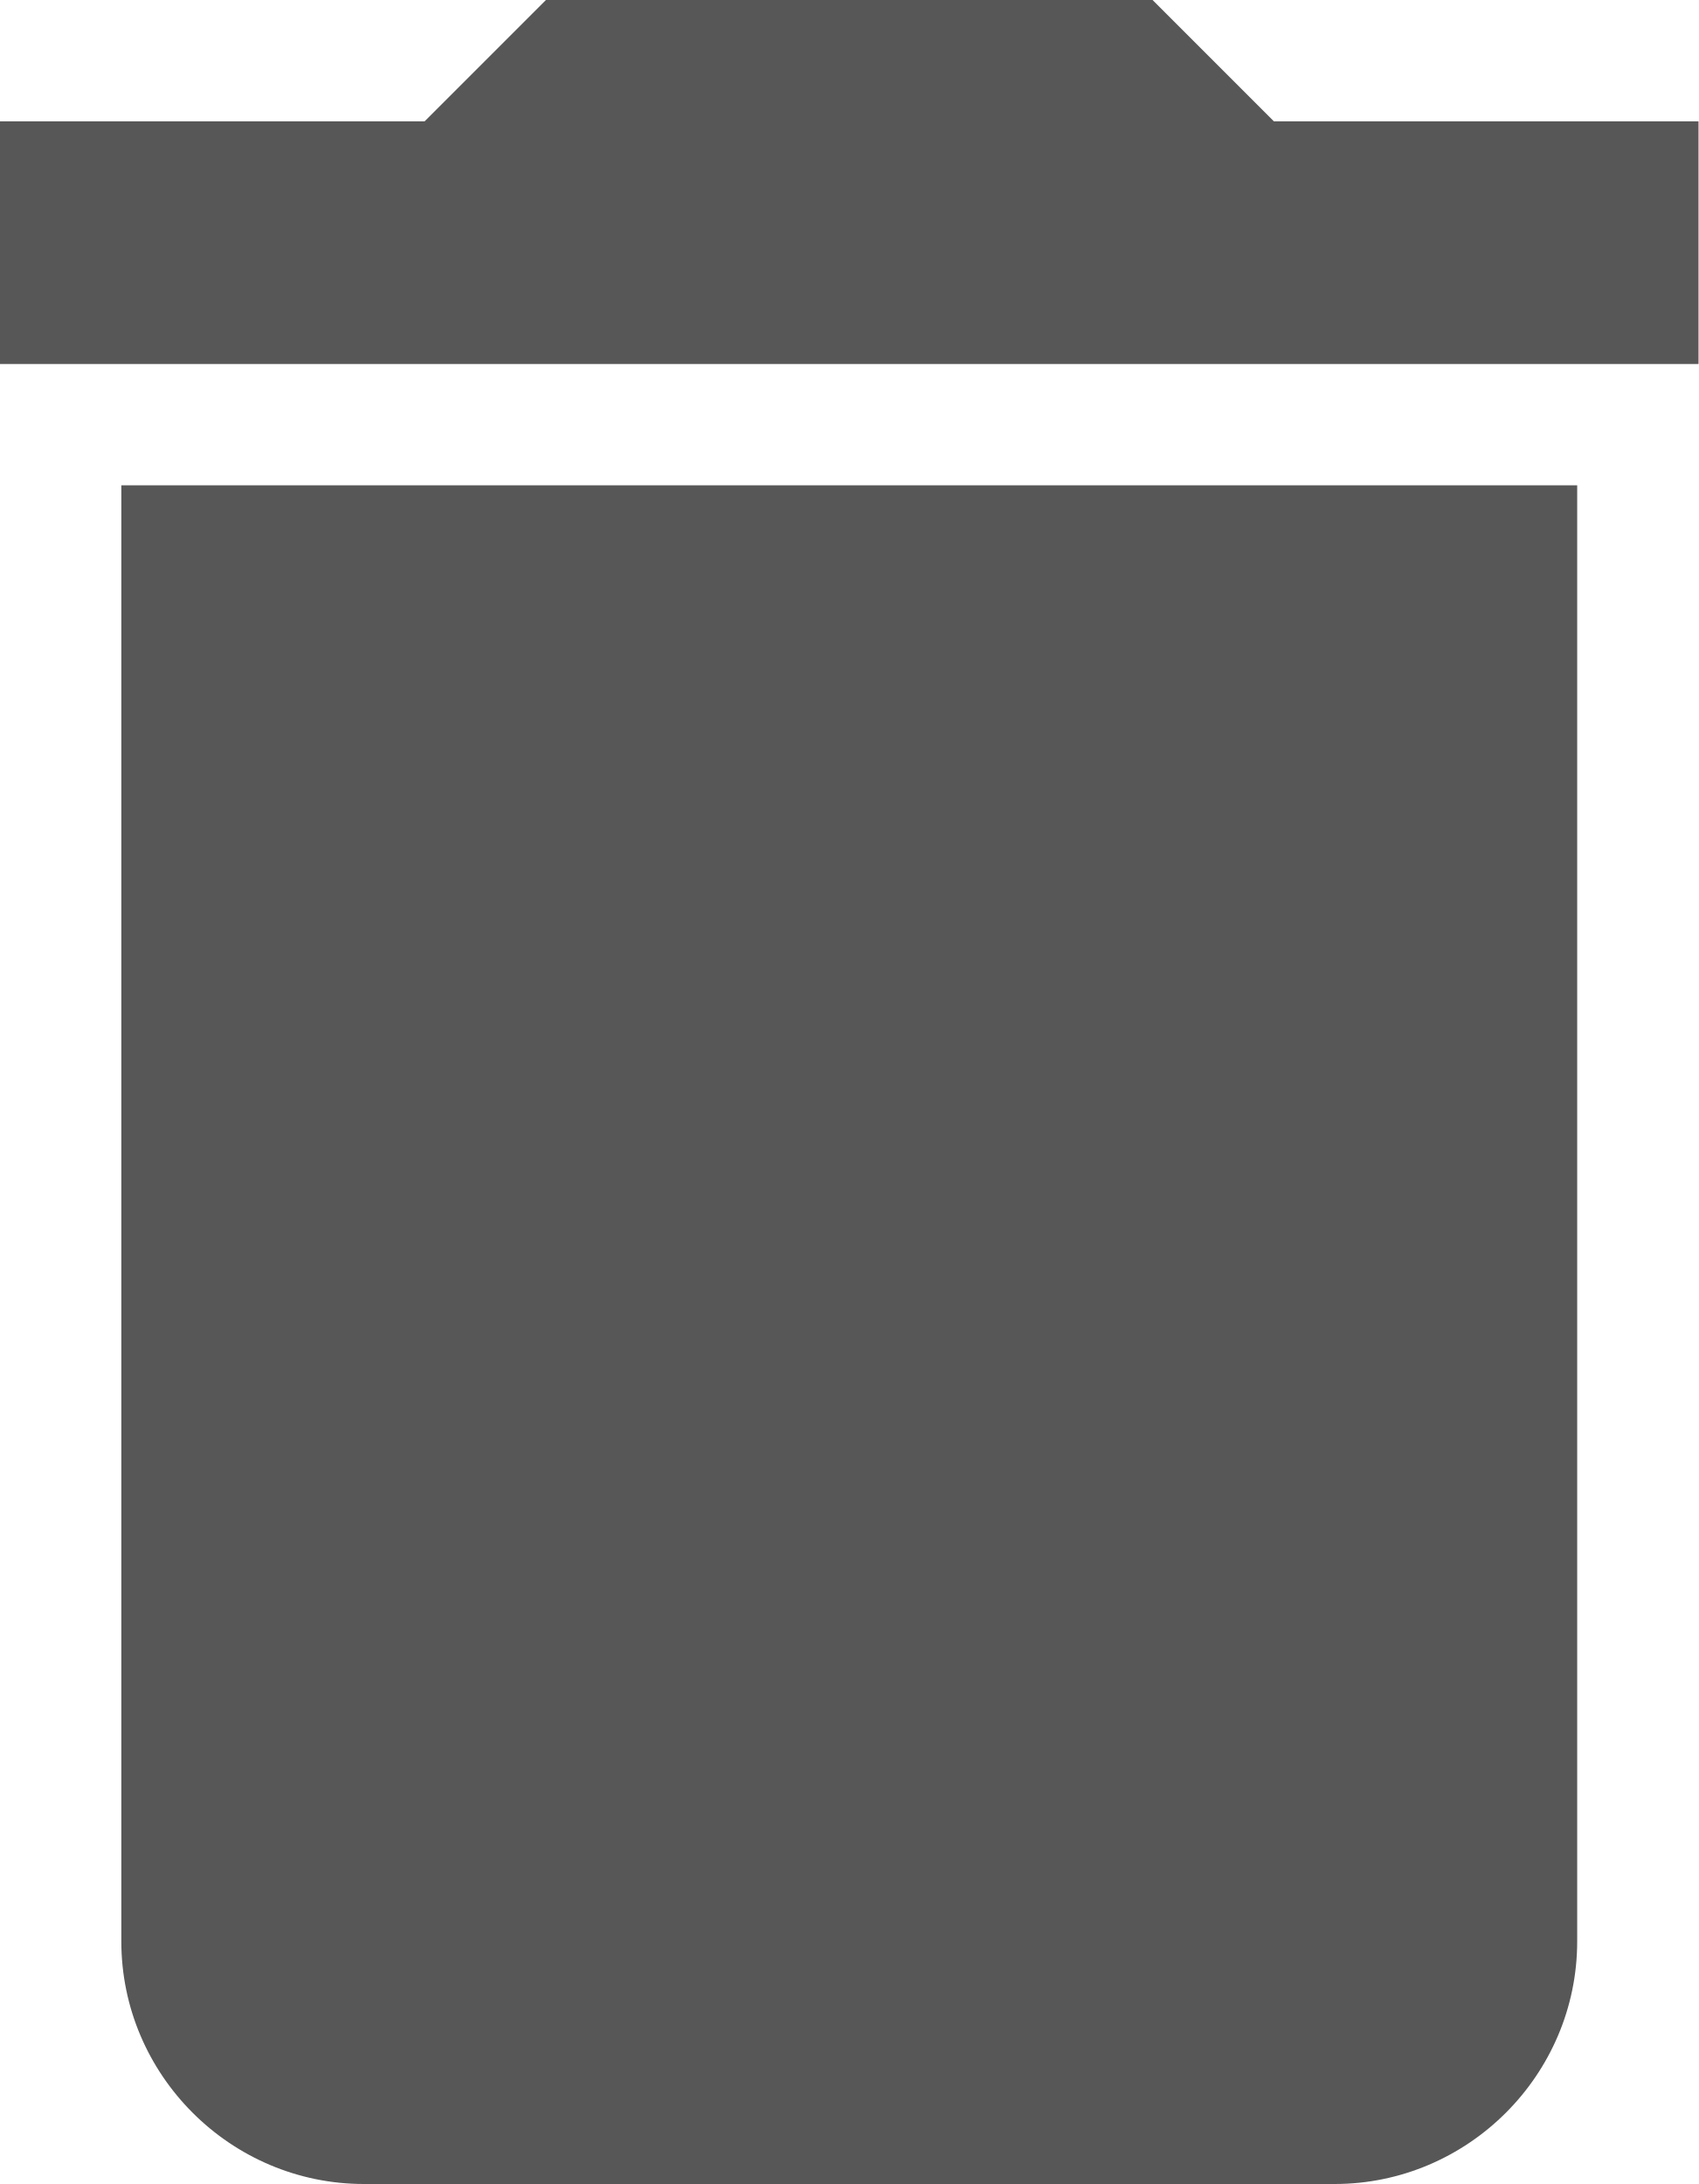
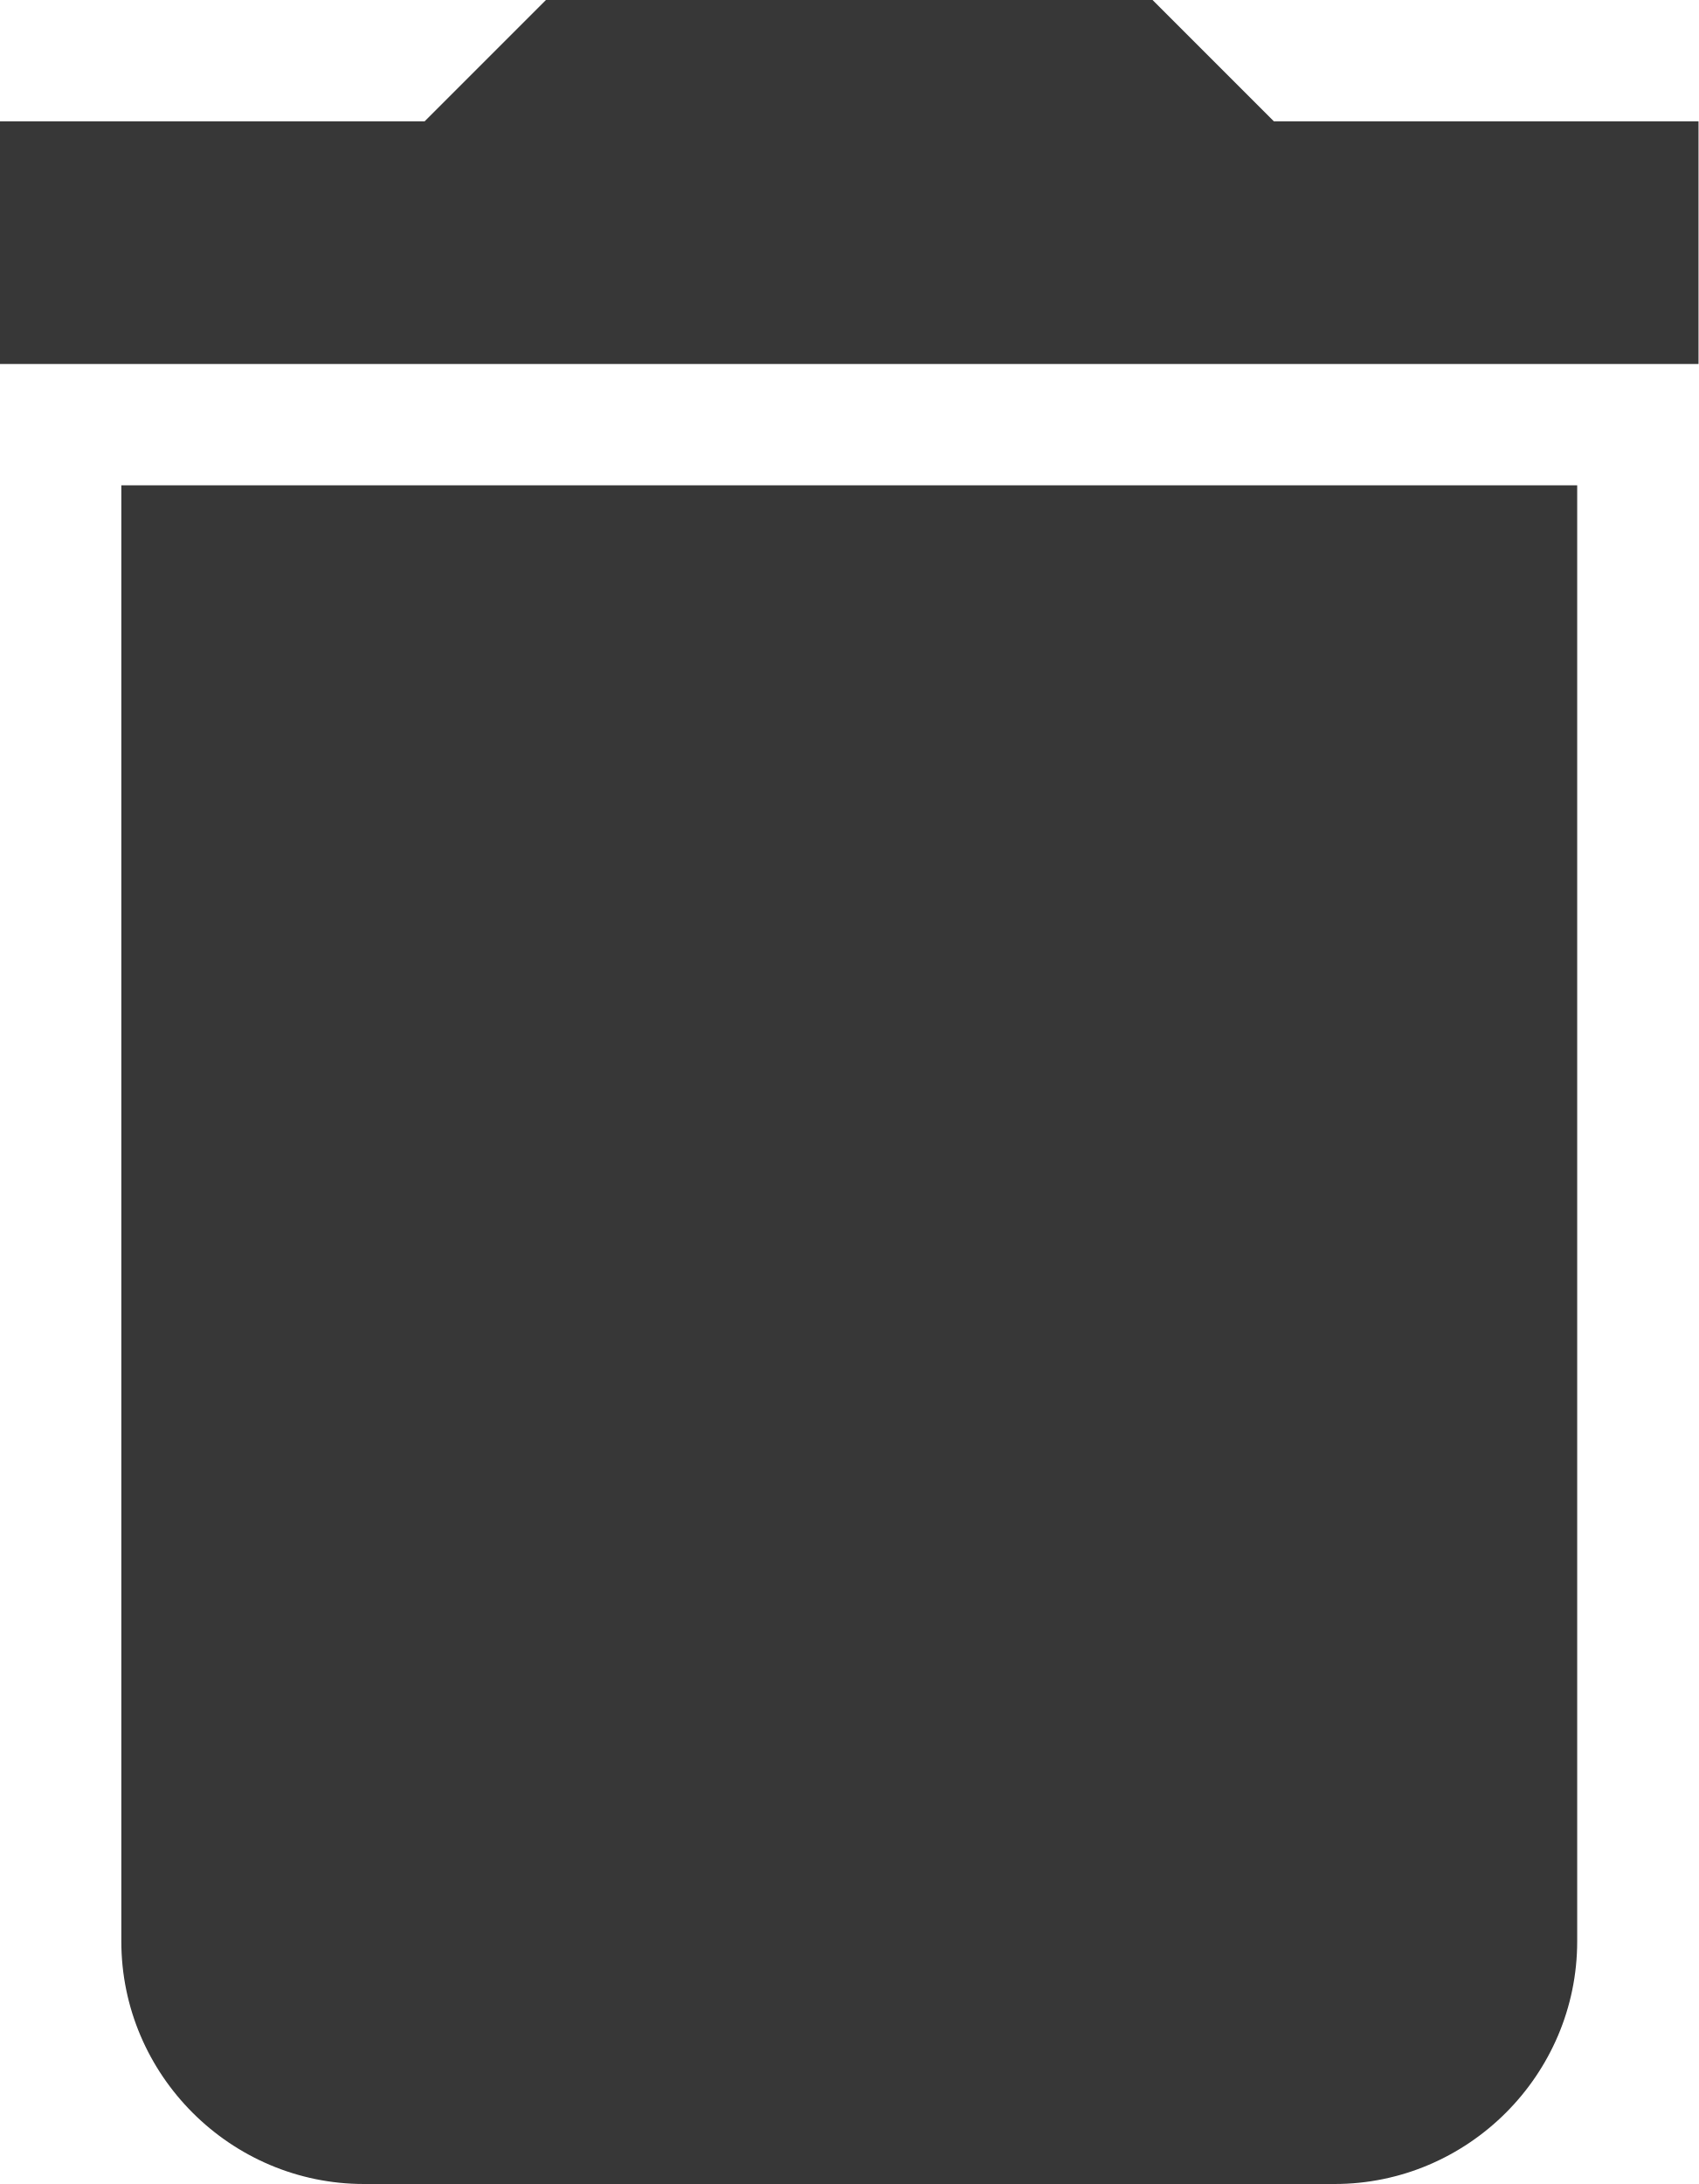
<svg xmlns="http://www.w3.org/2000/svg" width="14" height="18" viewBox="0 0 14 18" fill="none">
-   <path d="M1 16C1 17.1 1.9 18 3 18H11C12.1 18 13 17.1 13 16V4H1V16ZM14 1H10.5L9.5 0H4.5L3.5 1H0V3H14V1Z" fill="#575757" />
+   <path d="M1 16C1 17.1 1.9 18 3 18H11C12.1 18 13 17.1 13 16V4H1V16ZM14 1H10.5L9.5 0H4.5L3.5 1H0V3H14V1Z" fill="#373737" />
</svg>
